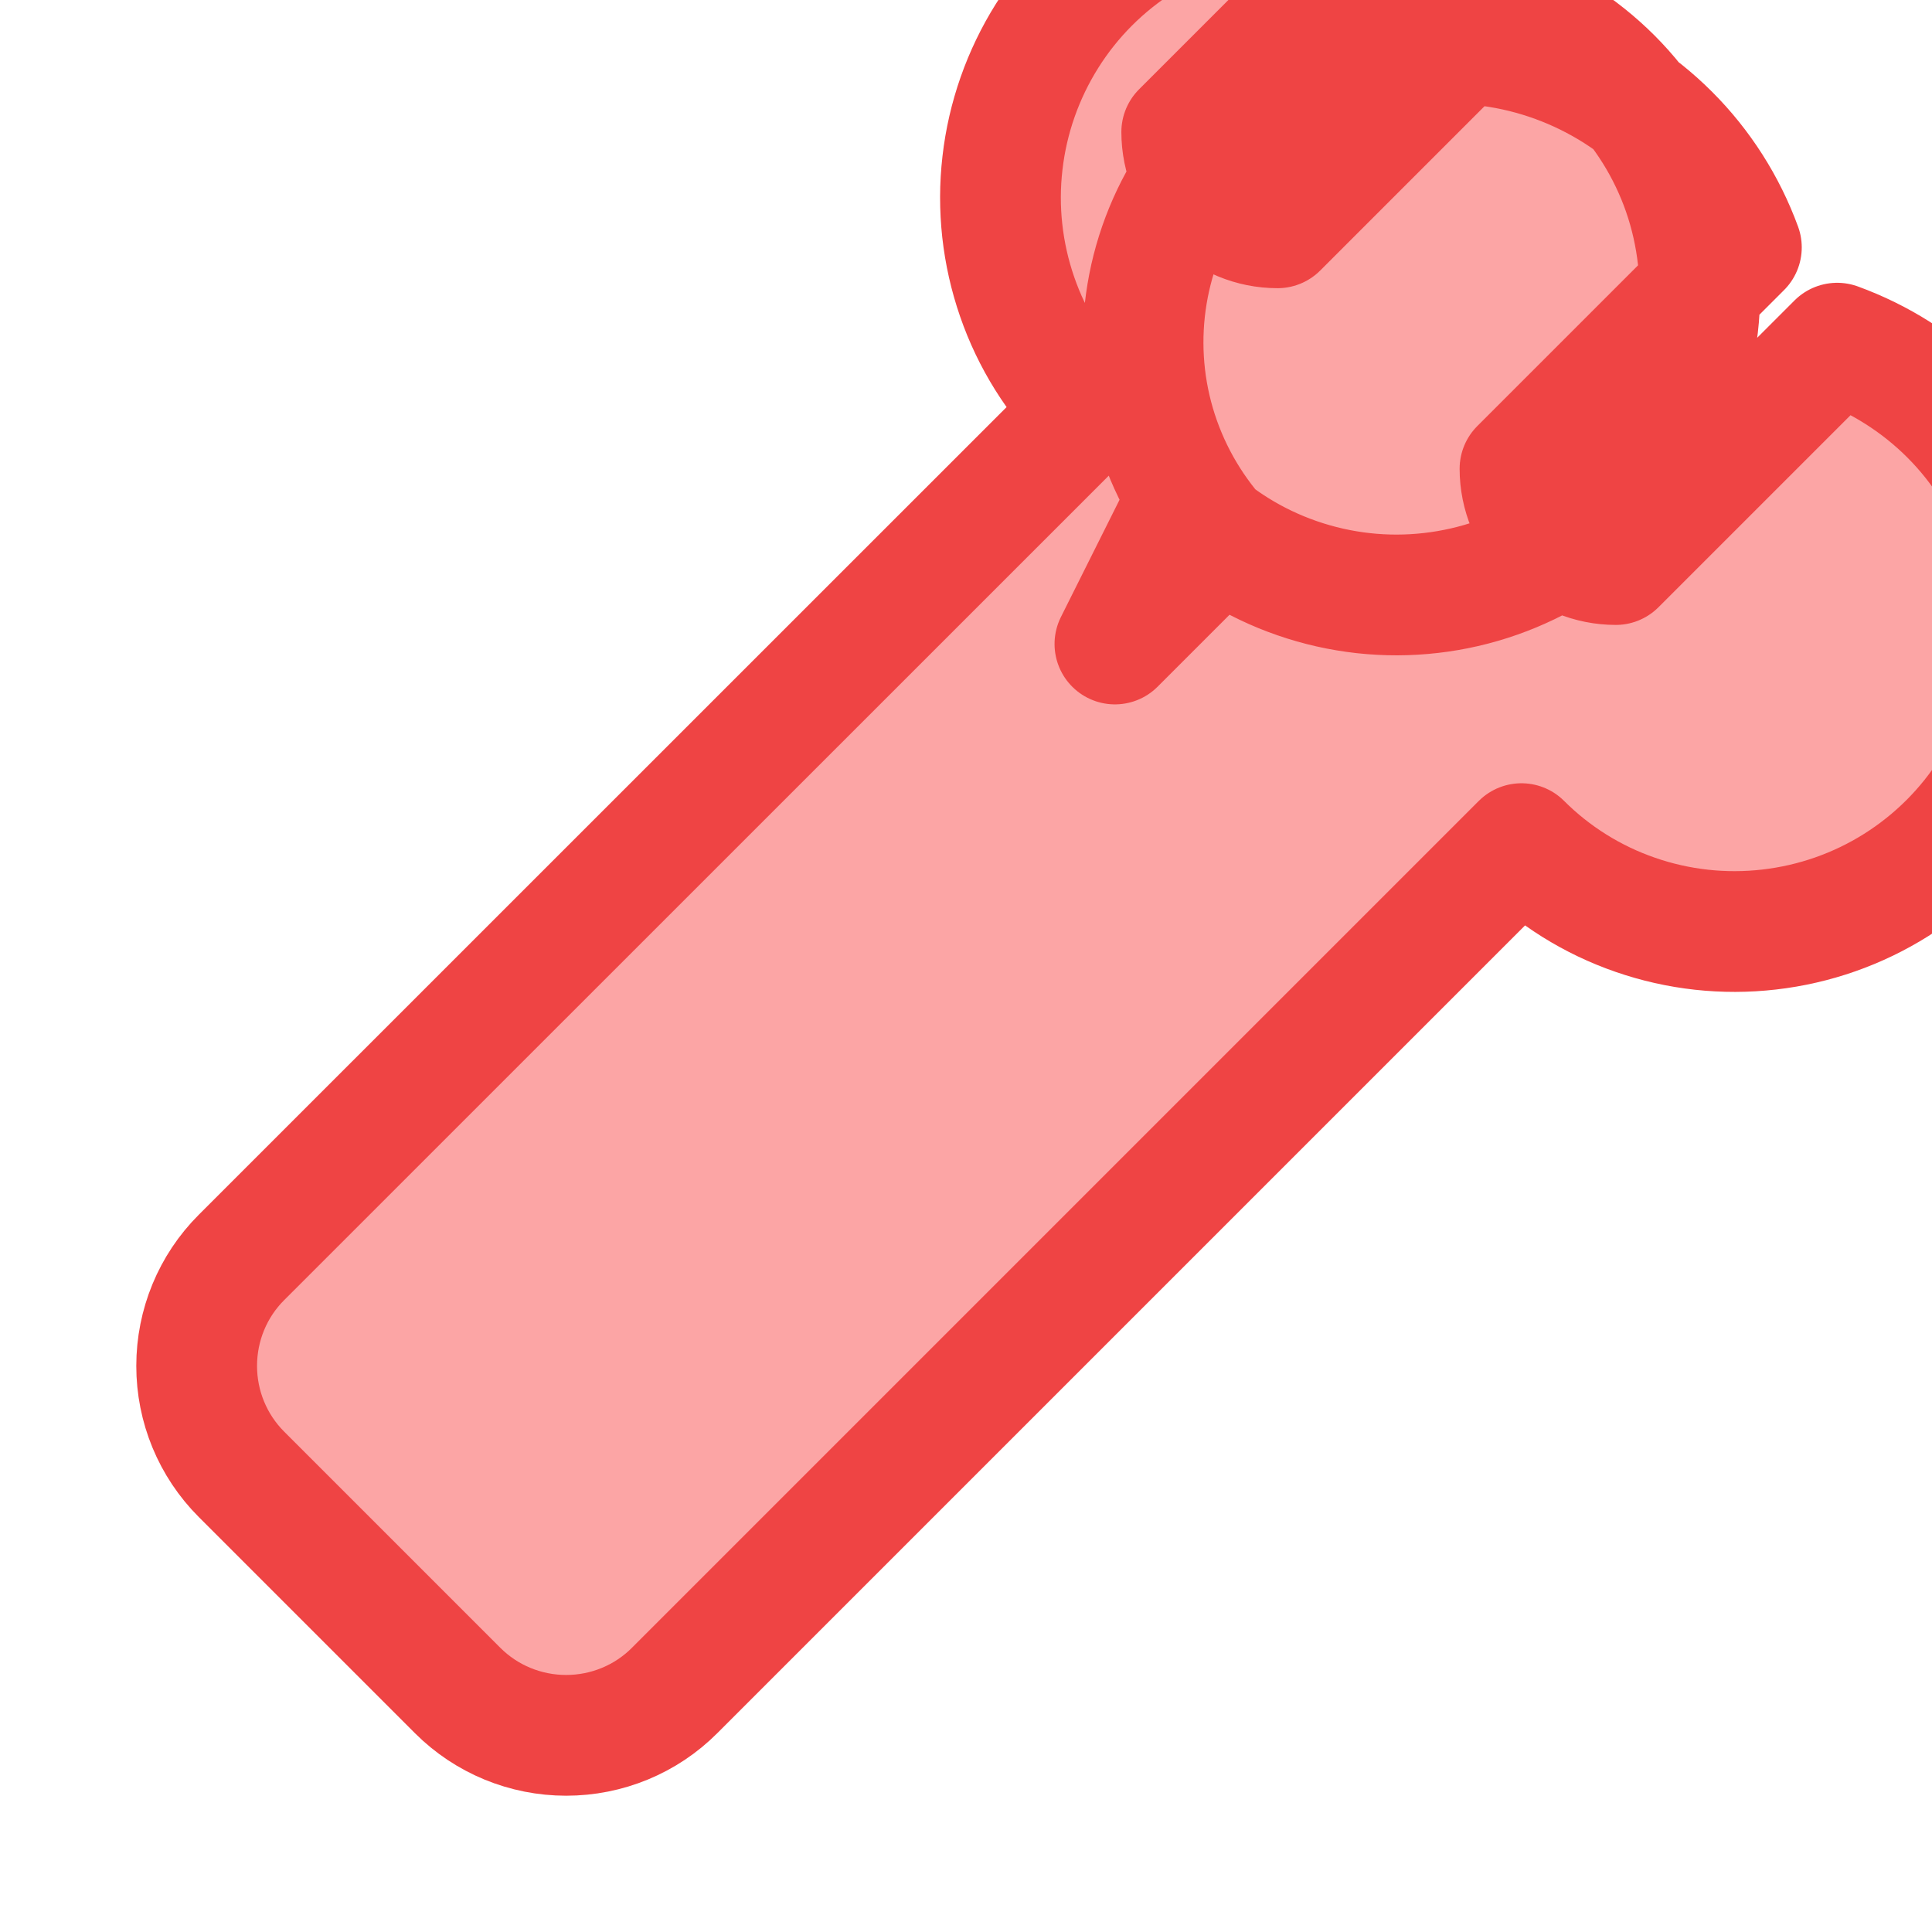
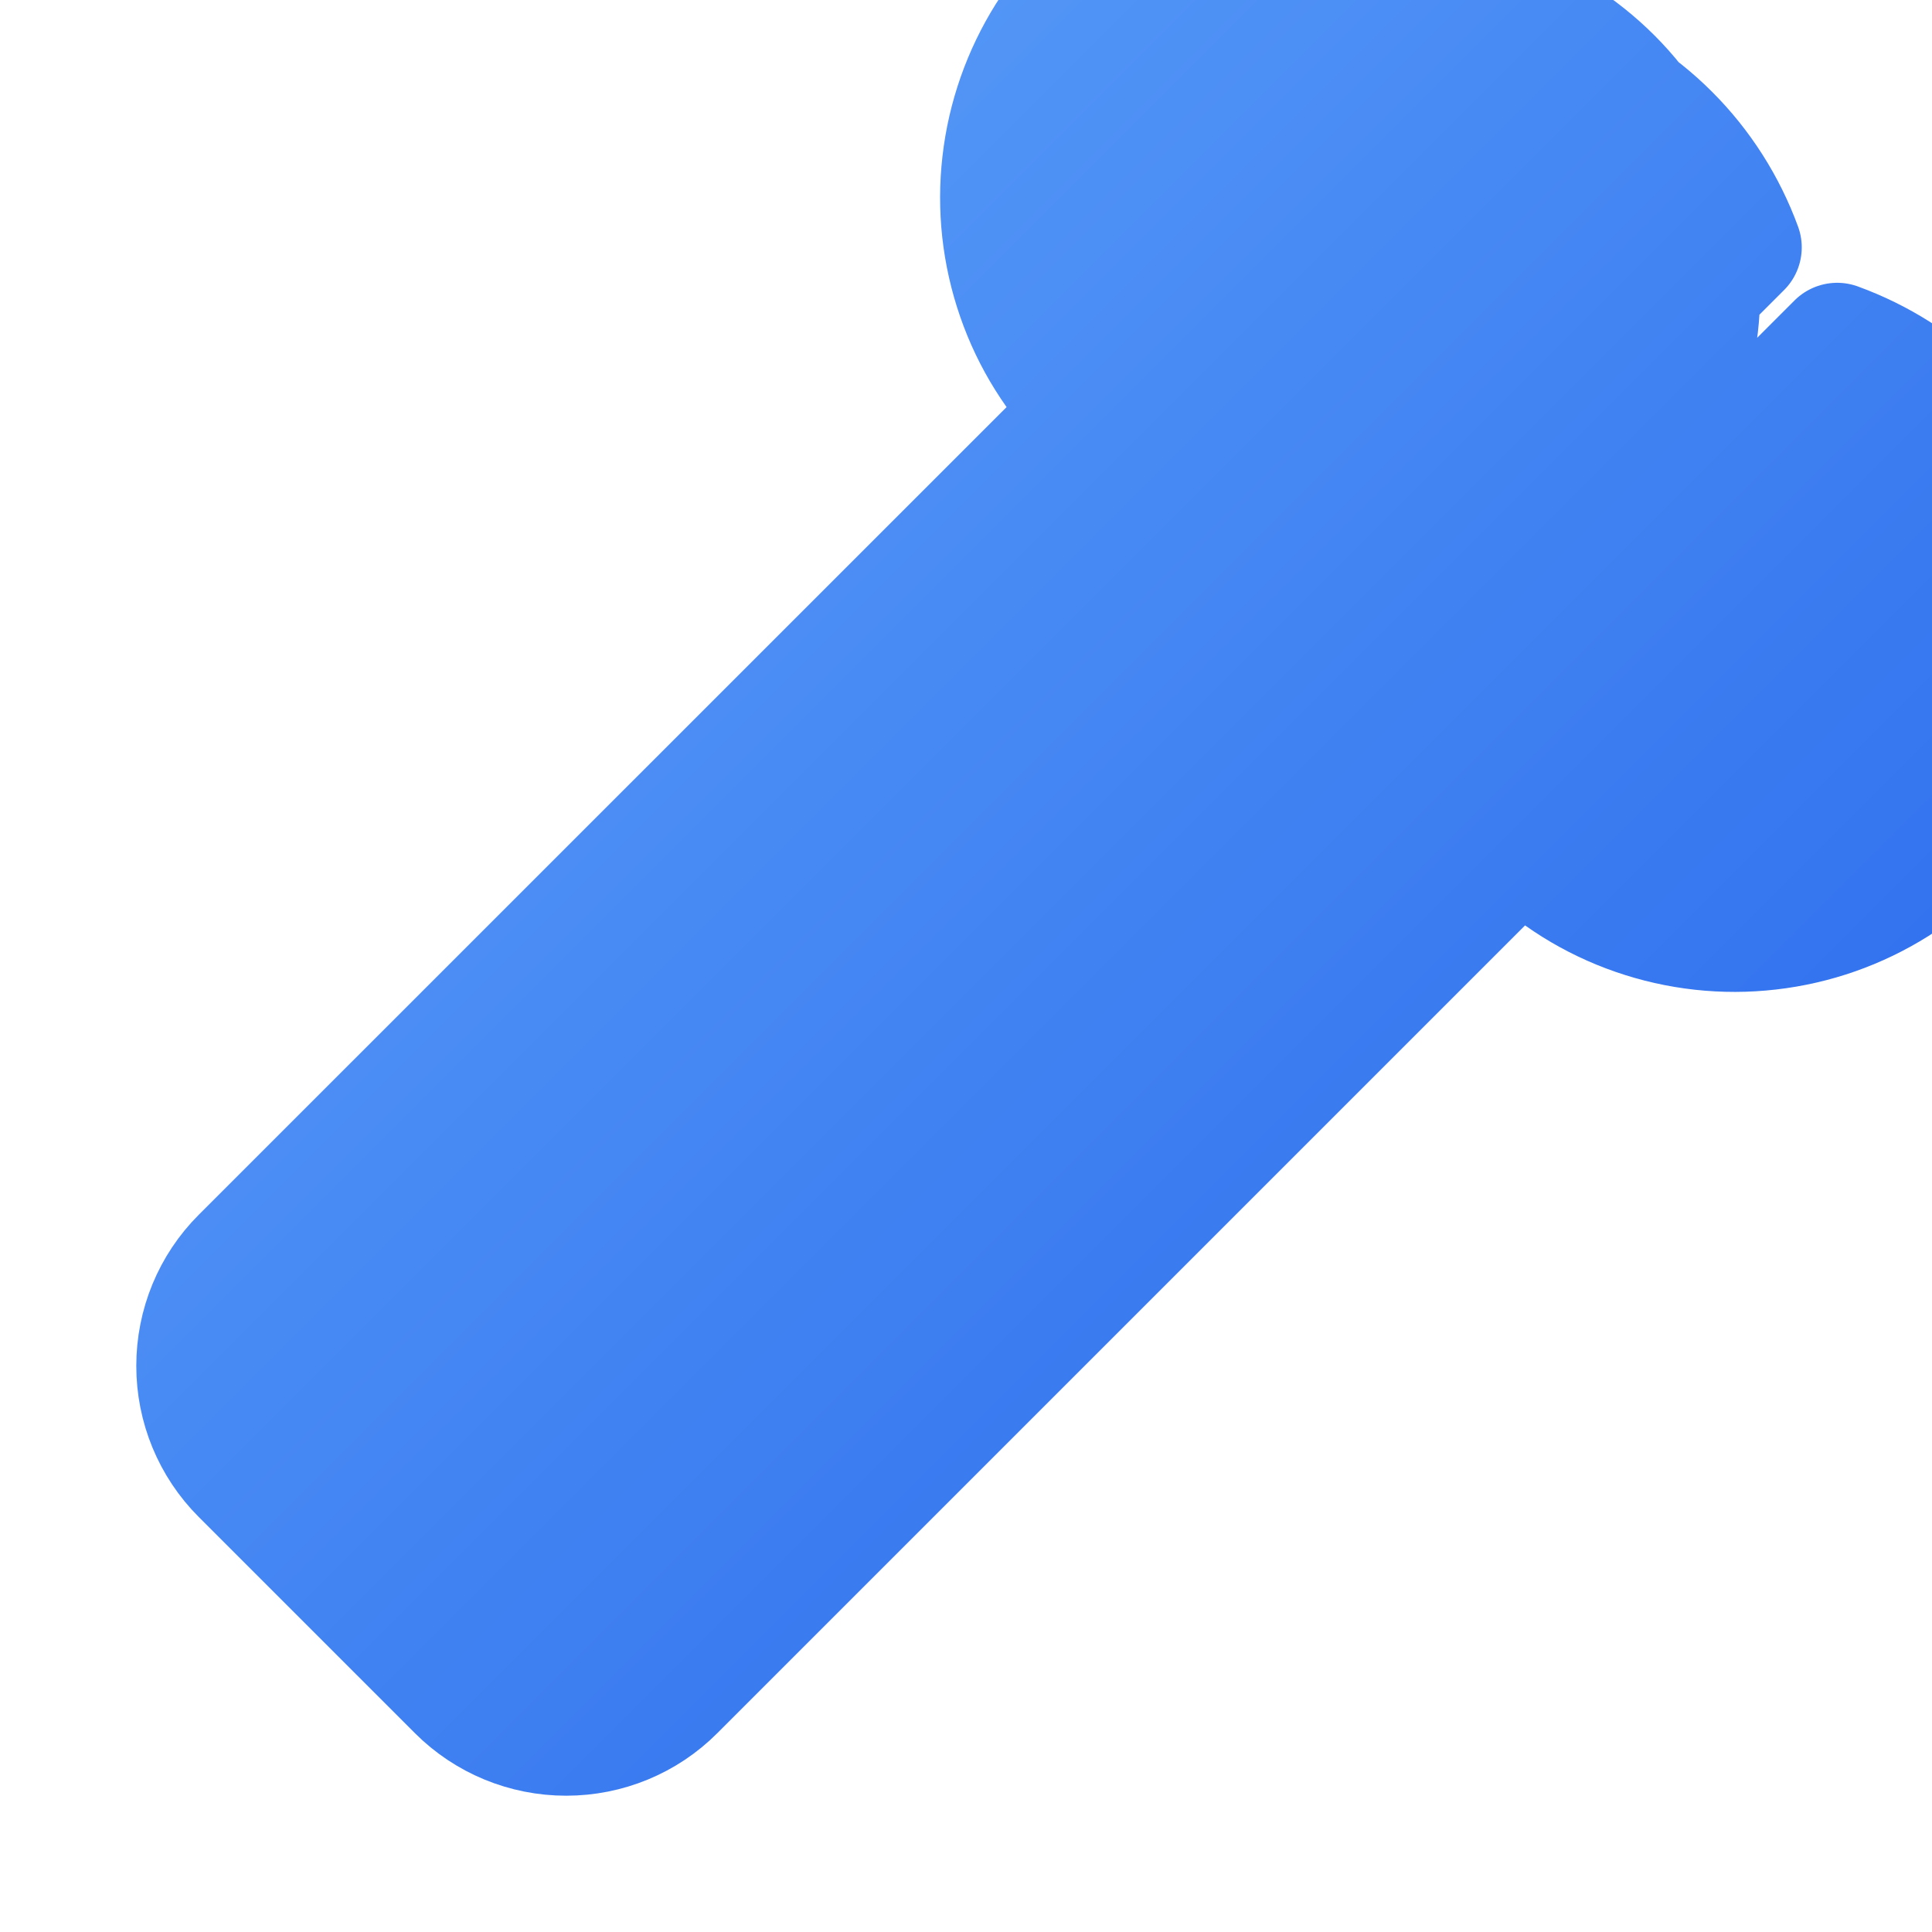
<svg xmlns="http://www.w3.org/2000/svg" width="24" height="24" viewBox="0 0 24 24" fill="none">
-   <path d="M14.7 6.3C15.097 6.697 15.581 6.999 16.114 7.183C16.648 7.368 17.216 7.431 17.777 7.366C18.338 7.302 18.878 7.112 19.356 6.812C19.834 6.511 20.238 6.107 20.538 5.629C20.838 5.151 21.027 4.611 21.091 4.05C21.156 3.489 21.093 2.921 20.909 2.388C20.724 1.855 20.421 1.37 20.025 0.973C19.628 0.576 19.148 0.272 18.62 0.08L15.87 2.83C15.555 2.83 15.253 2.704 15.029 2.481C14.806 2.257 14.68 1.955 14.68 1.64L17.43 -1.11C16.897 -1.293 16.328 -1.355 15.768 -1.291C15.207 -1.226 14.666 -1.037 14.188 -0.736C13.71 -0.436 13.307 -0.032 13.007 0.446C12.707 0.924 12.517 1.464 12.453 2.025C12.388 2.586 12.451 3.154 12.636 3.688C12.82 4.221 13.123 4.705 13.52 5.102L3 15.62C2.642 15.977 2.443 16.462 2.443 16.968C2.443 17.473 2.642 17.957 3 18.315L5.685 21C6.043 21.358 6.528 21.557 7.033 21.557C7.538 21.557 8.023 21.358 8.38 21L18.9 10.48C19.297 10.877 19.781 11.18 20.314 11.364C20.847 11.549 21.416 11.612 21.977 11.547C22.538 11.483 23.078 11.294 23.556 10.993C24.034 10.692 24.438 10.289 24.738 9.811C25.039 9.333 25.228 8.793 25.293 8.232C25.357 7.671 25.295 7.102 25.11 6.569C24.925 6.036 24.623 5.552 24.226 5.155C23.83 4.758 23.349 4.455 22.822 4.263L20.072 7.013C19.757 7.013 19.455 6.888 19.231 6.664C19.008 6.44 18.882 6.138 18.882 5.823L21.632 3.073C21.439 2.546 21.134 2.066 20.736 1.669C20.339 1.272 19.859 0.967 19.331 0.774C18.804 0.581 18.242 0.505 17.681 0.551C17.12 0.596 16.576 0.763 16.09 1.037C15.604 1.312 15.187 1.689 14.869 2.141C14.551 2.593 14.339 3.109 14.249 3.652C14.159 4.195 14.192 4.752 14.347 5.28C14.502 5.808 14.774 6.295 15.144 6.706L13.85 8L14.7 6.3Z" fill="#FCA5A5" stroke="#EF4444" stroke-width="1.5" stroke-linecap="round" stroke-linejoin="round" />
+   <defs>
+     <linearGradient id="blueGradient" x1="0%" y1="0%" x2="100%" y2="100%">
+       <stop offset="0%" style="stop-color:#60A5FA;stop-opacity:1" />
+       <stop offset="100%" style="stop-color:#2563EB;stop-opacity:1" />
+     </linearGradient>
+   </defs>
+   <path d="M14.7 6.3C15.097 6.697 15.581 6.999 16.114 7.183C16.648 7.368 17.216 7.431 17.777 7.366C18.338 7.302 18.878 7.112 19.356 6.812C19.834 6.511 20.238 6.107 20.538 5.629C20.838 5.151 21.027 4.611 21.091 4.05C21.156 3.489 21.093 2.921 20.909 2.388C20.724 1.855 20.421 1.37 20.025 0.973C19.628 0.576 19.148 0.272 18.62 0.08L15.87 2.83C15.555 2.83 15.253 2.704 15.029 2.481C14.806 2.257 14.68 1.955 14.68 1.64L17.43 -1.11C16.897 -1.293 16.328 -1.355 15.768 -1.291C15.207 -1.226 14.666 -1.037 14.188 -0.736C13.71 -0.436 13.307 -0.032 13.007 0.446C12.707 0.924 12.517 1.464 12.453 2.025C12.388 2.586 12.451 3.154 12.636 3.688C12.82 4.221 13.123 4.705 13.52 5.102L3 15.62C2.642 15.977 2.443 16.462 2.443 16.968C2.443 17.473 2.642 17.957 3 18.315L5.685 21C6.043 21.358 6.528 21.557 7.033 21.557C7.538 21.557 8.023 21.358 8.38 21L18.9 10.48C19.297 10.877 19.781 11.18 20.314 11.364C20.847 11.549 21.416 11.612 21.977 11.547C22.538 11.483 23.078 11.294 23.556 10.993C24.034 10.692 24.438 10.289 24.738 9.811C25.039 9.333 25.228 8.793 25.293 8.232C25.357 7.671 25.295 7.102 25.11 6.569C24.925 6.036 24.623 5.552 24.226 5.155C23.83 4.758 23.349 4.455 22.822 4.263L20.072 7.013C19.757 7.013 19.455 6.888 19.231 6.664C19.008 6.44 18.882 6.138 18.882 5.823L21.632 3.073C21.439 2.546 21.134 2.066 20.736 1.669C20.339 1.272 19.859 0.967 19.331 0.774C18.804 0.581 18.242 0.505 17.681 0.551C17.12 0.596 16.576 0.763 16.09 1.037C15.604 1.312 15.187 1.689 14.869 2.141C14.551 2.593 14.339 3.109 14.249 3.652C14.159 4.195 14.192 4.752 14.347 5.28C14.502 5.808 14.774 6.295 15.144 6.706L13.85 8L14.7 6.3Z" fill="url(#blueGradient)" stroke="url(#blueGradient)" stroke-width="1.5" stroke-linecap="round" stroke-linejoin="round" />
</svg>
